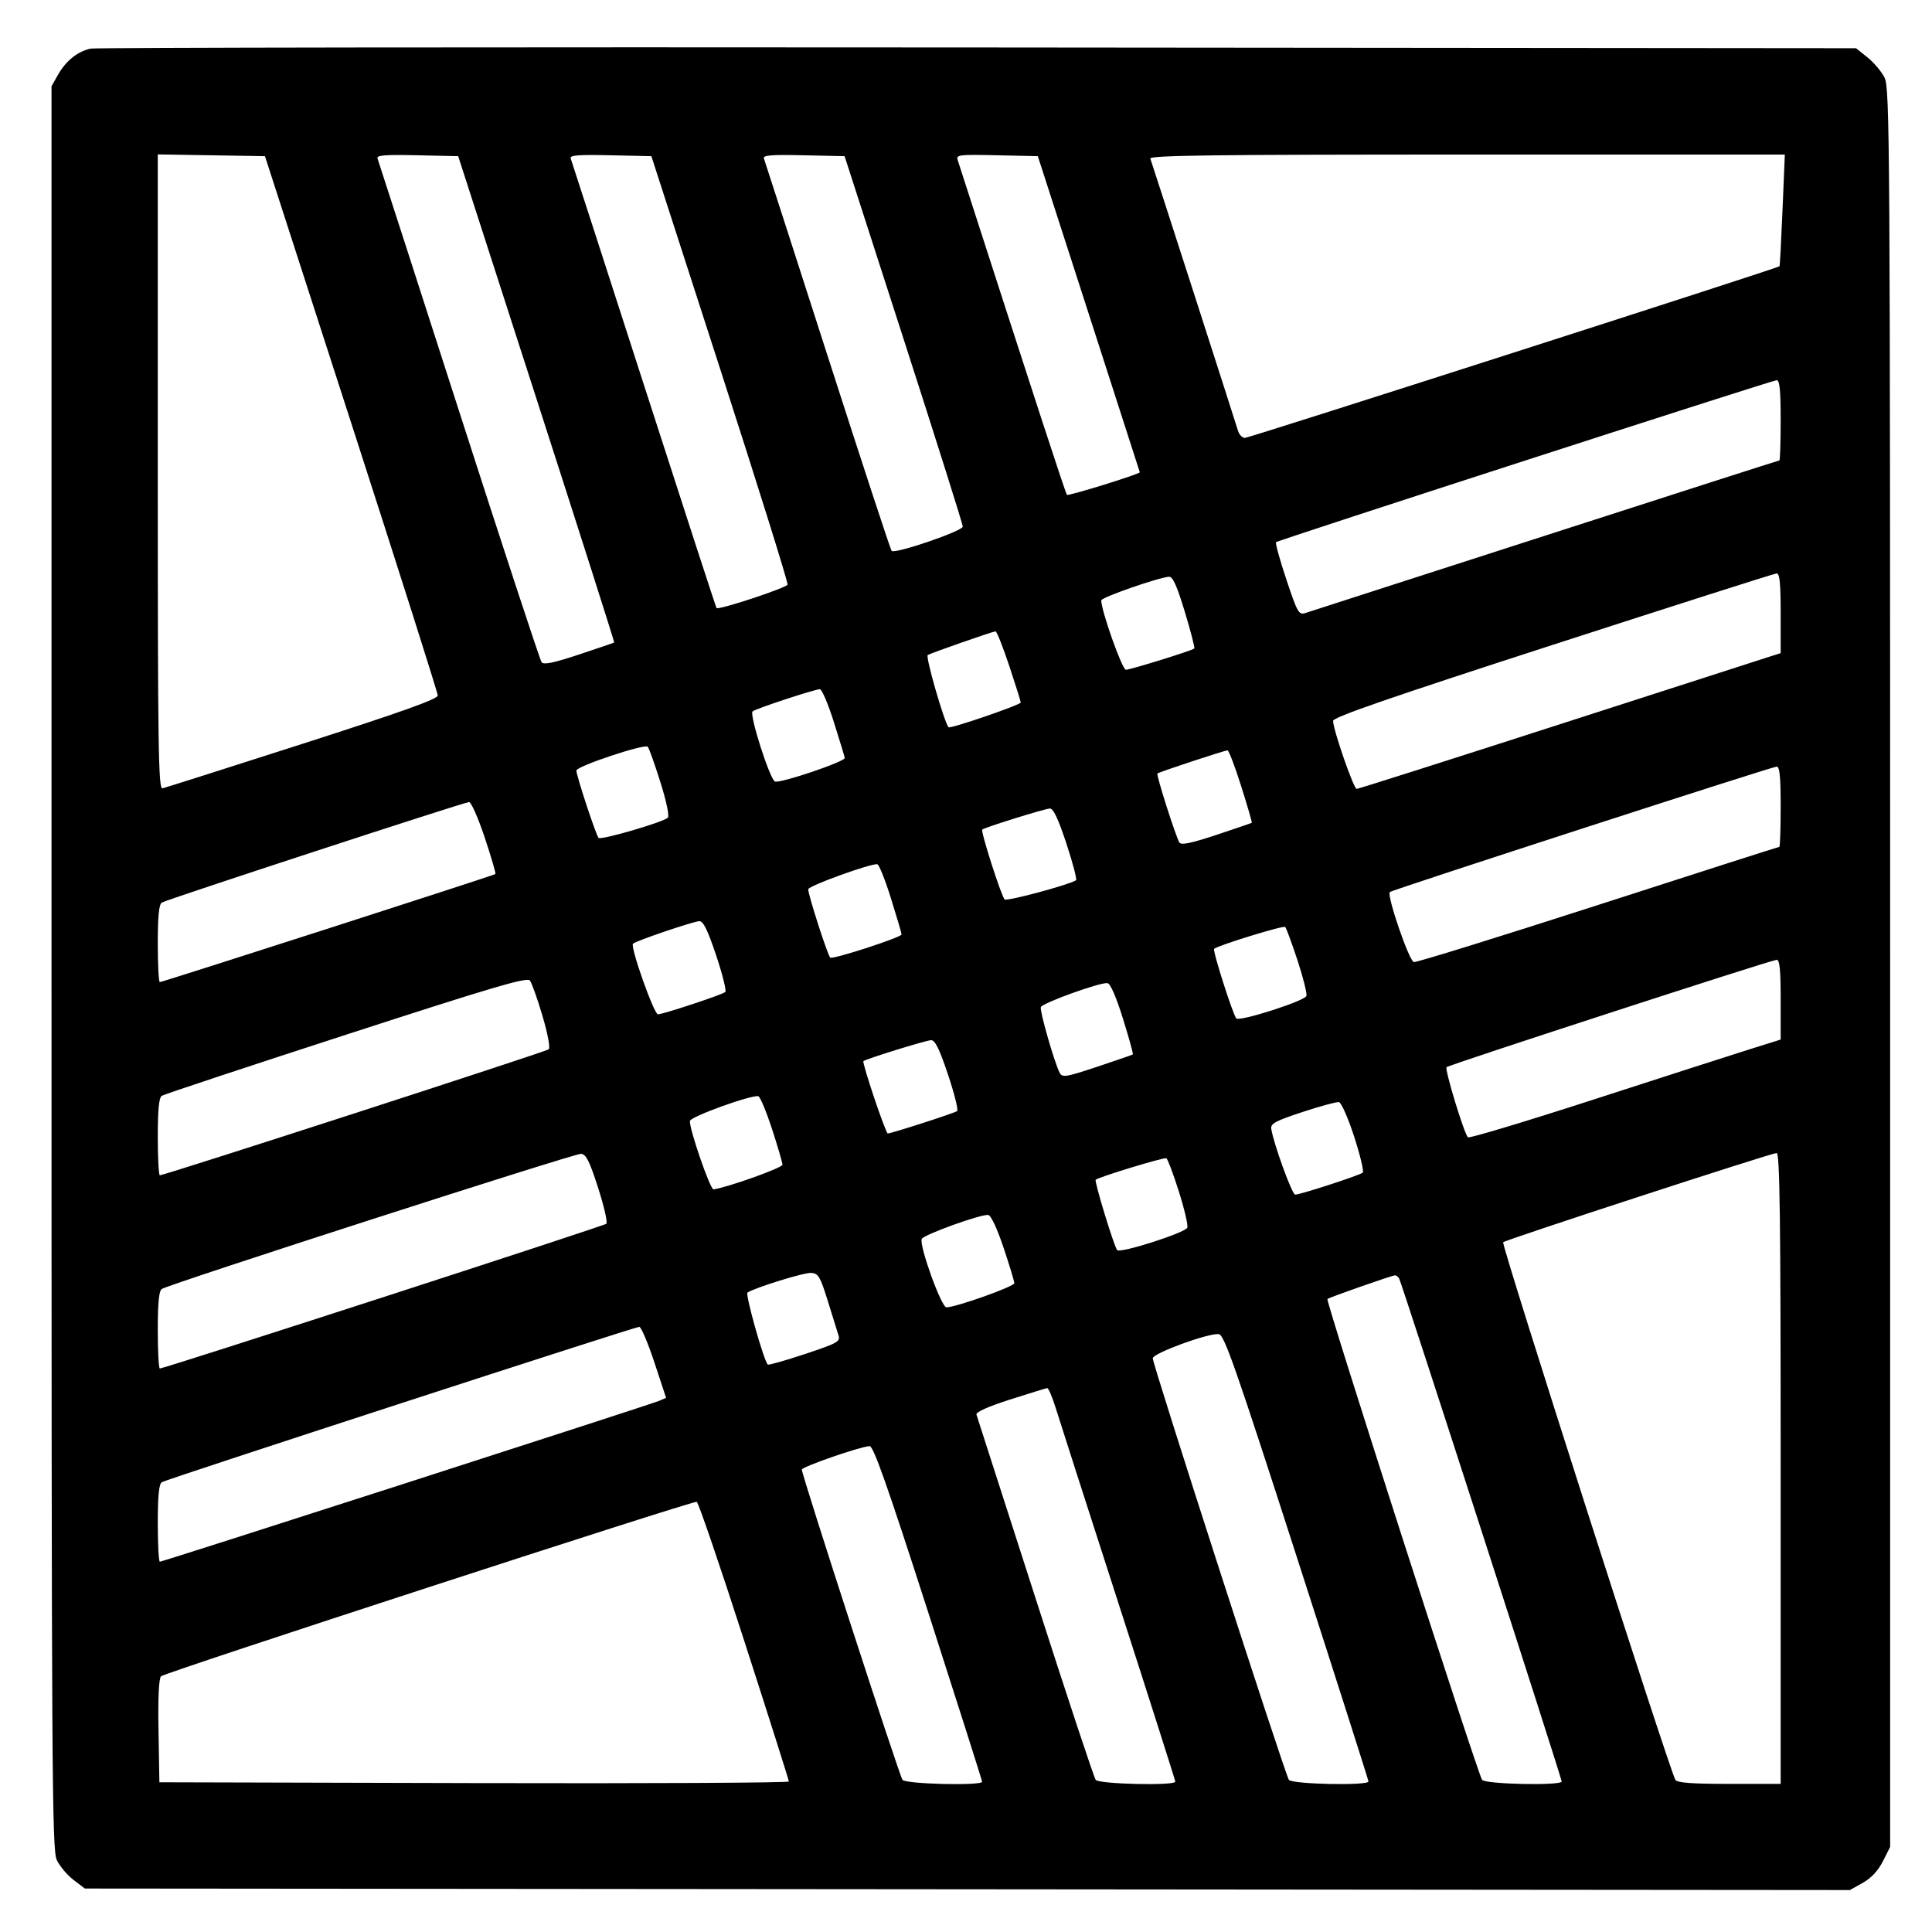
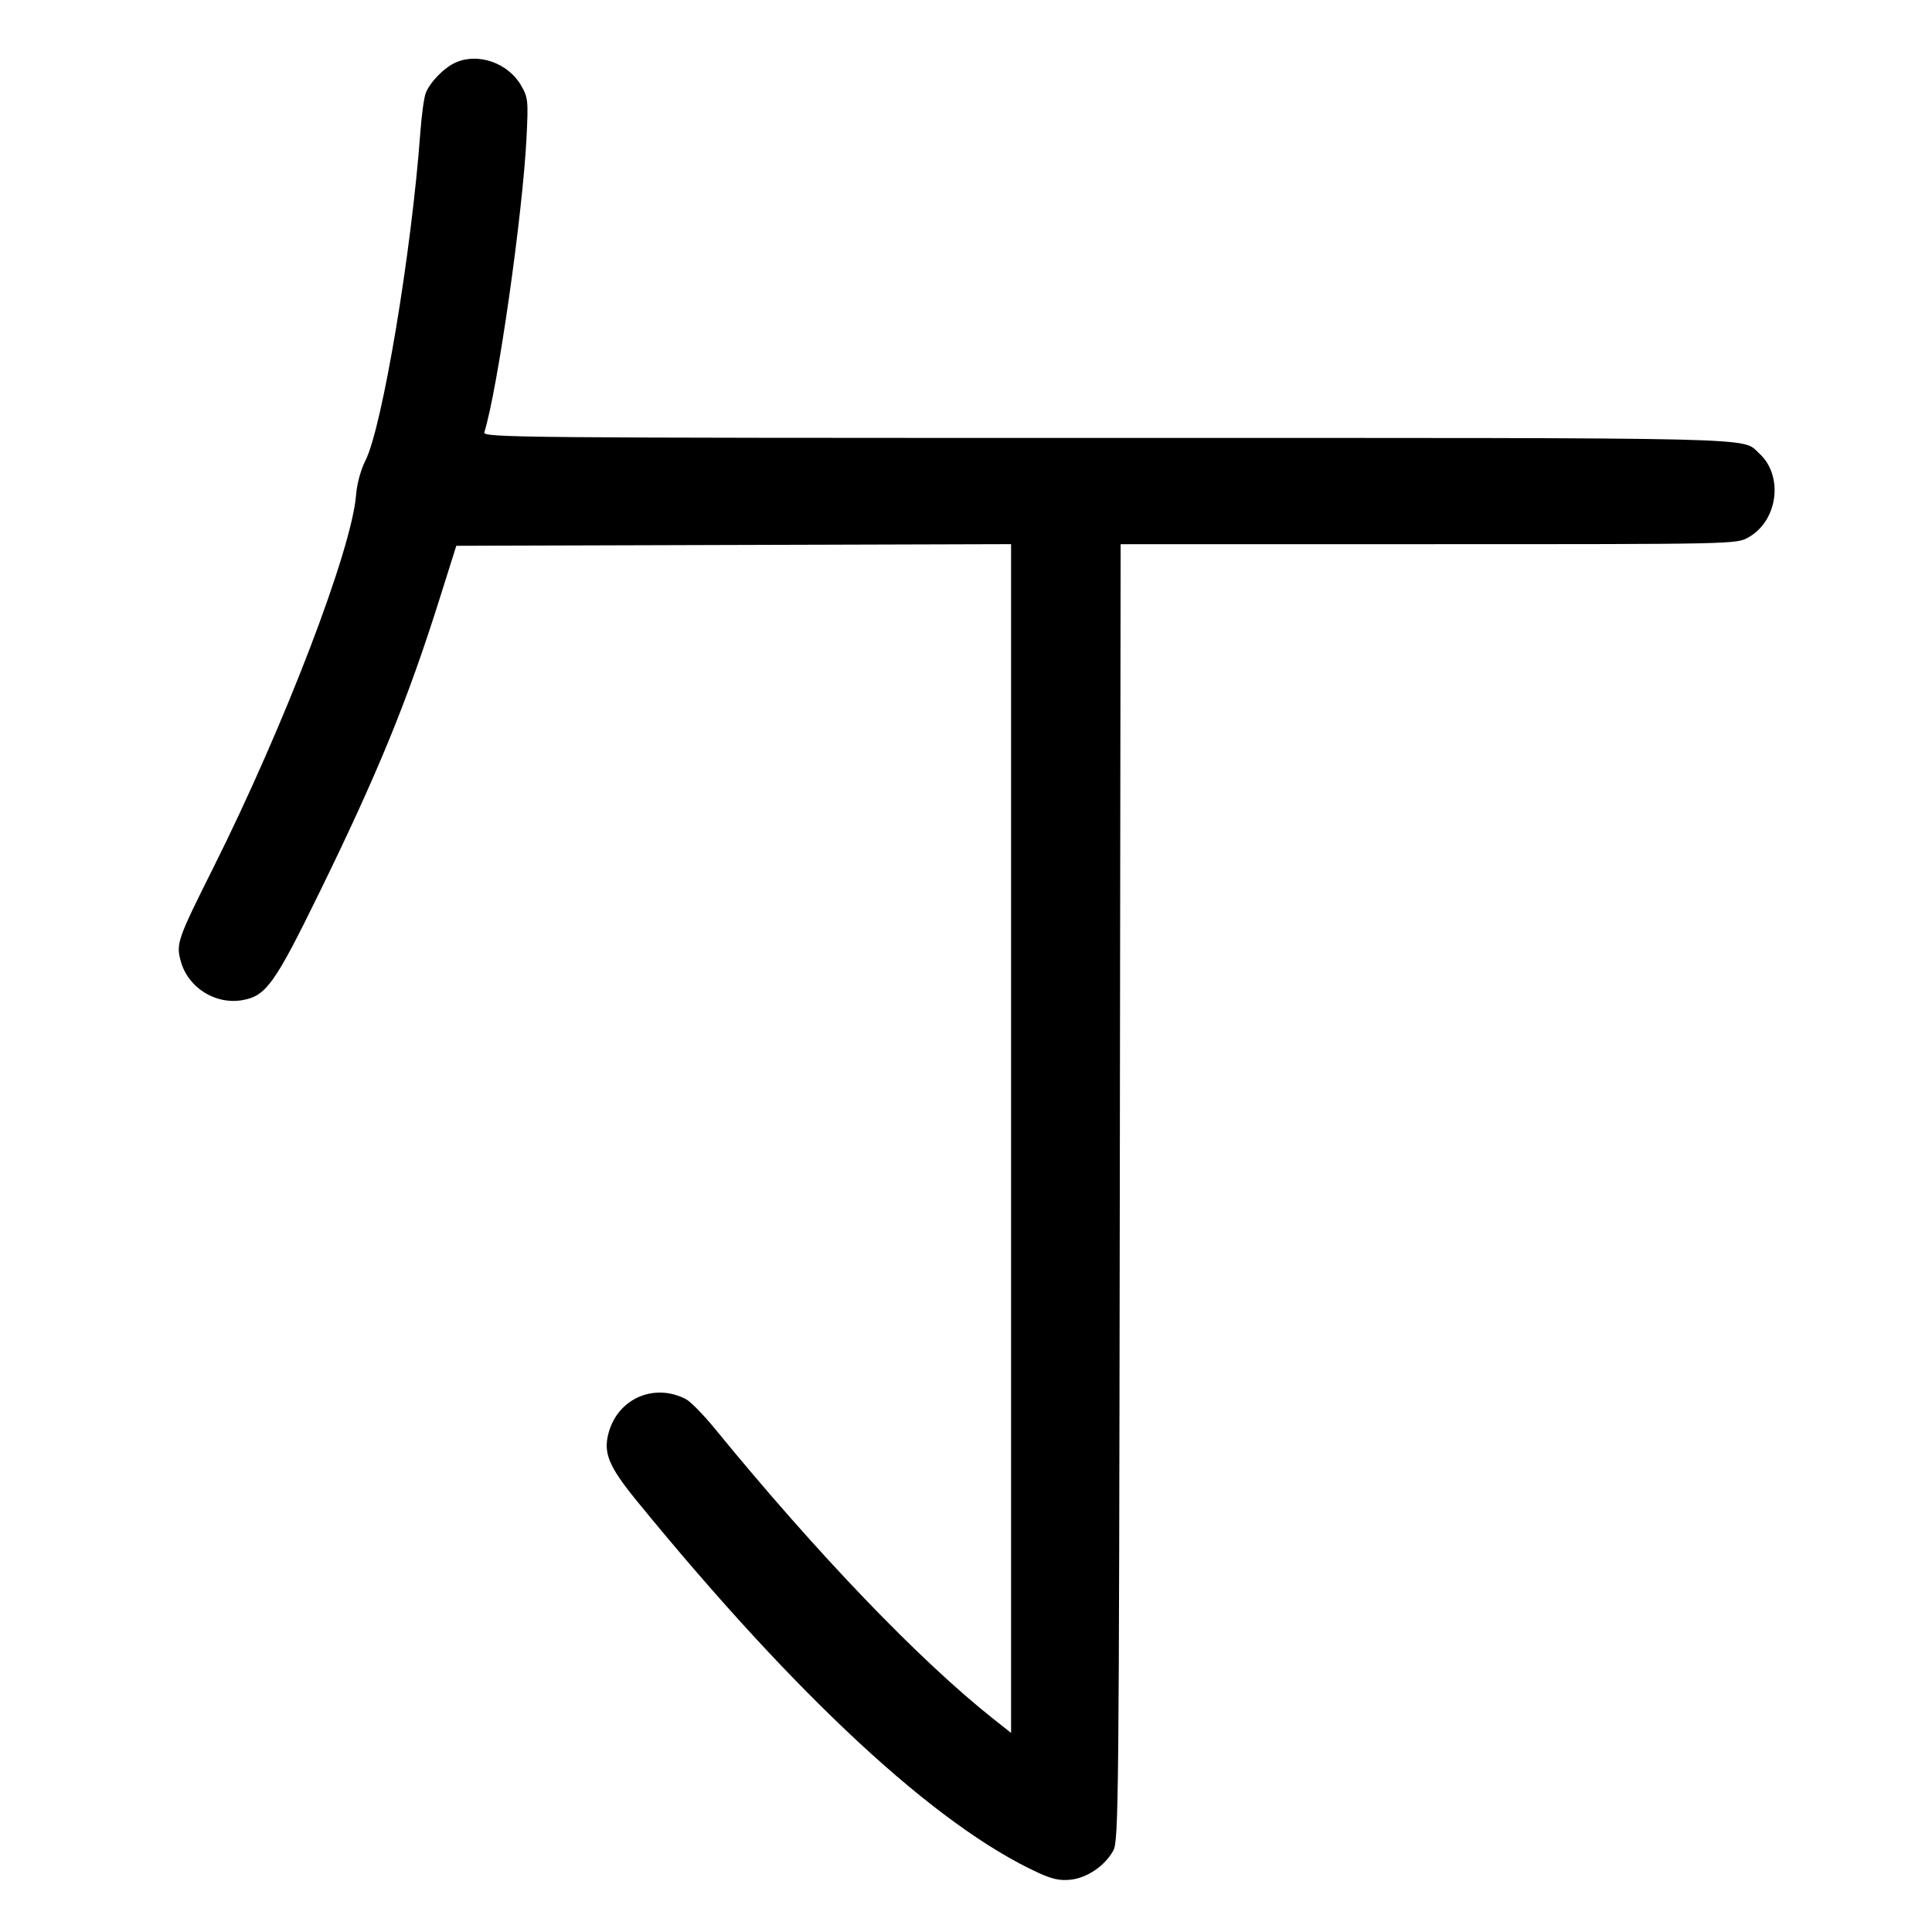
<svg xmlns="http://www.w3.org/2000/svg" width="1000" height="1000" viewBox="0 0 1000 1000" version="1.1" id="svg5">
-   <path d="M46.989 25.157 C 40.310 26.523,34.197 31.379,30.113 38.560 L 26.667 44.621 26.667 500.808 C 26.667 920.246,26.887 957.460,29.401 962.759 C 30.905 965.928,34.784 970.542,38.021 973.011 L 43.907 977.500 500.704 977.894 L 957.500 978.289 964.167 974.554 C 968.556 972.095,972.114 968.282,974.583 963.390 L 978.333 955.960 978.331 500.897 C 978.328 70.950,978.167 45.518,975.414 40.119 C 973.811 36.975,969.839 32.279,966.586 29.682 L 960.671 24.961 506.250 24.564 C 256.318 24.345,49.651 24.612,46.989 25.157 M181.859 219.167 C 206.453 295.250,226.582 358.625,226.591 360.000 C 226.602 361.829,207.802 368.541,156.574 385.000 C 118.056 397.375,85.445 407.742,84.104 408.039 C 81.978 408.509,81.667 387.576,81.667 244.249 L 81.667 79.919 109.405 80.376 L 137.143 80.833 181.859 219.167 M277.728 206.547 C 300.040 275.689,318.117 332.396,317.898 332.562 C 317.679 332.729,309.474 335.529,299.665 338.784 C 286.534 343.142,281.434 344.193,280.330 342.769 C 279.506 341.704,260.241 283.083,237.518 212.500 C 214.796 141.917,195.845 83.206,195.404 82.032 C 194.774 80.352,199.134 79.997,215.882 80.365 L 237.161 80.833 277.728 206.547 M372.709 190.833 C 392.266 251.333,407.986 301.628,407.641 302.599 C 407.037 304.302,371.955 315.880,370.879 314.732 C 370.587 314.421,353.665 262.417,333.274 199.167 C 312.883 135.917,295.840 83.206,295.401 82.032 C 294.774 80.352,299.134 79.997,315.878 80.365 L 337.151 80.833 372.709 190.833 M467.747 175.617 C 484.569 227.748,498.333 271.371,498.333 272.557 C 498.333 274.863,463.239 286.863,461.505 285.150 C 460.958 284.609,446.041 239.167,428.356 184.167 C 410.671 129.167,395.842 83.206,395.403 82.032 C 394.774 80.352,399.134 79.997,415.882 80.365 L 437.160 80.833 467.747 175.617 M563.548 162.500 C 578.054 207.417,589.940 244.292,589.961 244.446 C 590.086 245.344,552.968 256.857,552.252 256.141 C 551.550 255.439,536.468 209.227,495.701 82.866 C 494.811 80.110,496.254 79.932,515.959 80.366 L 537.175 80.833 563.548 162.500 M922.628 108.728 C 921.971 124.528,921.267 137.622,921.064 137.825 C 920.057 138.832,646.496 226.667,644.366 226.667 C 643.005 226.667,641.389 224.979,640.775 222.917 C 639.271 217.869,596.385 84.725,595.411 82.083 C 594.800 80.426,628.263 80.000,759.233 80.000 L 923.823 80.000 922.628 108.728 M921.667 217.500 C 921.667 228.958,921.365 238.333,920.996 238.333 C 920.627 238.333,866.065 255.850,799.746 277.258 C 733.427 298.667,677.550 316.695,675.575 317.321 C 672.260 318.370,671.510 317.035,665.819 299.957 C 662.428 289.782,660.020 281.092,660.466 280.645 C 661.518 279.593,916.839 196.977,919.583 196.800 C 921.146 196.700,921.667 201.873,921.667 217.500 M921.667 317.371 L 921.667 338.075 916.250 339.782 C 913.271 340.721,864.230 356.530,807.270 374.912 C 750.309 393.294,703.031 408.333,702.207 408.333 C 700.654 408.333,690.000 377.605,690.000 373.126 C 690.000 371.240,719.167 361.146,803.750 333.760 C 866.313 313.503,918.438 296.871,919.583 296.798 C 921.145 296.700,921.667 301.848,921.667 317.371 M613.267 316.695 C 616.328 326.795,618.532 335.336,618.166 335.676 C 617.006 336.754,585.059 346.667,582.745 346.667 C 580.850 346.667,570.000 316.095,570.000 310.757 C 570.000 309.224,599.561 298.919,605.101 298.520 C 607.010 298.383,609.185 303.223,613.267 316.695 M522.362 344.586 C 525.646 354.442,528.333 363.005,528.333 363.615 C 528.333 364.836,491.758 377.371,490.963 376.423 C 488.685 373.706,478.928 339.829,480.198 339.044 C 481.886 338.001,513.353 327.012,515.279 326.793 C 515.891 326.724,519.078 334.731,522.362 344.586 M431.609 373.750 C 434.573 383.146,437.111 391.490,437.249 392.292 C 437.573 394.174,403.892 405.571,401.133 404.512 C 398.505 403.504,387.752 369.885,389.526 368.223 C 390.966 366.874,421.385 356.841,424.360 356.734 C 425.384 356.697,428.646 364.354,431.609 373.750 M341.762 404.667 C 344.926 414.719,346.544 422.423,345.666 423.254 C 343.187 425.603,310.975 434.985,309.819 433.695 C 308.444 432.161,298.333 401.470,298.333 398.829 C 298.333 396.637,333.495 384.906,335.263 386.507 C 335.866 387.053,338.791 395.225,341.762 404.667 M642.441 406.944 C 645.683 417.180,648.147 425.699,647.917 425.876 C 647.688 426.053,639.446 428.871,629.603 432.138 C 616.606 436.452,611.370 437.543,610.480 436.123 C 608.601 433.126,598.375 401.069,599.075 400.370 C 599.806 399.638,633.631 388.469,635.358 388.389 C 636.013 388.358,639.200 396.708,642.441 406.944 M921.667 417.500 C 921.667 428.958,921.357 438.333,920.979 438.333 C 920.600 438.333,878.426 451.855,827.259 468.381 C 776.092 484.908,733.140 498.220,731.811 497.964 C 729.351 497.490,717.676 463.445,719.381 461.720 C 720.466 460.622,916.701 396.991,919.583 396.803 C 921.146 396.701,921.667 401.872,921.667 417.500 M250.868 433.438 C 254.247 443.579,256.747 452.116,256.423 452.408 C 255.655 453.100,84.100 508.333,82.719 508.333 C 82.140 508.333,81.667 499.378,81.667 488.432 C 81.667 474.391,82.277 468.133,83.741 467.182 C 86.082 465.660,239.760 415.381,242.779 415.149 C 243.849 415.067,247.489 423.297,250.868 433.438 M551.981 436.660 C 555.311 446.740,557.540 455.283,556.934 455.645 C 552.729 458.157,521.013 466.659,519.987 465.550 C 518.173 463.587,507.506 430.265,508.415 429.397 C 509.549 428.313,540.456 418.674,543.380 418.492 C 545.184 418.379,547.689 423.671,551.981 436.660 M461.204 465.129 C 464.190 474.683,466.641 483.025,466.650 483.666 C 466.671 485.142,431.316 496.647,429.744 495.675 C 428.539 494.930,418.333 463.286,418.333 460.295 C 418.333 458.543,451.264 446.637,454.136 447.351 C 455.037 447.575,458.217 455.575,461.204 465.129 M370.679 494.507 C 373.964 504.319,376.093 512.851,375.410 513.466 C 373.868 514.854,343.212 525.000,340.560 525.000 C 338.471 525.000,326.104 490.022,327.637 488.451 C 329.014 487.042,358.715 476.950,361.936 476.798 C 364.006 476.700,366.212 481.169,370.679 494.507 M671.616 497.140 C 674.566 506.109,676.619 514.387,676.178 515.536 C 675.172 518.157,641.546 528.917,639.911 527.141 C 638.163 525.241,627.523 491.905,628.415 491.119 C 630.468 489.309,664.308 478.891,665.209 479.792 C 665.783 480.365,668.666 488.171,671.616 497.140 M921.667 517.371 L 921.667 538.074 905.417 543.176 C 896.479 545.982,860.297 557.633,825.011 569.066 C 789.725 580.500,760.372 589.325,759.782 588.678 C 757.699 586.393,747.677 553.434,748.741 552.370 C 749.974 551.137,916.402 497.003,919.583 496.800 C 921.145 496.700,921.667 501.848,921.667 517.371 M280.784 525.812 C 283.528 535.105,284.880 542.373,284.006 543.136 C 282.605 544.359,85.118 608.333,82.744 608.333 C 82.152 608.333,81.667 599.378,81.667 588.432 C 81.667 574.360,82.276 568.135,83.746 567.182 C 84.890 566.440,127.828 552.203,179.163 535.543 C 255.640 510.724,272.821 505.663,274.278 507.527 C 275.256 508.778,278.183 517.006,280.784 525.812 M581.247 527.257 C 584.345 537.204,586.644 545.535,586.356 545.771 C 586.069 546.006,577.769 548.875,567.912 552.147 C 551.632 557.550,549.853 557.839,548.501 555.298 C 545.841 550.297,538.077 523.269,538.735 521.296 C 539.440 519.179,569.413 508.375,573.224 508.864 C 574.722 509.056,577.720 515.928,581.247 527.257 M490.679 556.174 C 493.964 565.986,496.093 574.494,495.410 575.082 C 494.247 576.081,461.429 586.667,459.495 586.667 C 458.411 586.667,446.083 550.009,446.911 549.247 C 448.143 548.112,479.296 538.464,481.936 538.400 C 483.990 538.351,486.248 542.941,490.679 556.174 M399.573 584.300 C 402.547 593.393,404.984 601.749,404.990 602.868 C 404.998 604.455,376.773 614.543,369.324 615.616 C 367.607 615.863,356.550 583.737,357.125 580.172 C 357.484 577.945,388.891 566.605,392.500 567.400 C 393.417 567.602,396.600 575.207,399.573 584.300 M700.908 588.299 C 704.021 597.905,706.028 606.293,705.367 606.938 C 704.006 608.268,673.103 618.333,670.382 618.333 C 668.775 618.333,659.222 592.055,658.004 584.286 C 657.579 581.577,660.120 580.208,674.167 575.577 C 683.333 572.555,691.827 570.252,693.041 570.458 C 694.255 570.664,697.795 578.693,700.908 588.299 M309.592 614.833 C 312.659 624.366,314.567 632.729,313.834 633.418 C 312.594 634.583,85.085 708.333,82.733 708.333 C 82.146 708.333,81.667 699.378,81.667 688.432 C 81.667 674.375,82.277 668.134,83.744 667.182 C 87.789 664.556,297.551 596.921,300.758 597.208 C 303.357 597.441,305.147 601.012,309.592 614.833 M921.667 760.000 L 921.667 923.333 895.098 923.333 C 875.674 923.333,868.167 922.773,867.182 921.250 C 864.307 916.809,776.936 644.100,778.031 642.988 C 779.305 641.694,916.219 597.022,919.583 596.802 C 921.237 596.695,921.667 630.372,921.667 760.000 M610.166 616.679 C 613.048 625.769,615.019 634.212,614.548 635.442 C 613.541 638.066,579.786 648.868,578.237 647.062 C 576.647 645.208,566.339 611.439,567.123 610.655 C 568.519 609.259,602.547 598.897,603.714 599.512 C 604.381 599.864,607.285 607.589,610.166 616.679 M519.435 645.769 C 522.496 654.901,525.000 663.179,525.000 664.165 C 525.000 665.915,494.771 676.667,489.852 676.667 C 487.252 676.667,475.816 645.051,477.063 641.310 C 477.769 639.194,507.727 628.370,511.518 628.862 C 512.917 629.043,516.125 635.895,519.435 645.769 M428.451 673.333 C 430.864 681.125,433.353 689.116,433.982 691.092 C 435.036 694.408,433.706 695.155,416.624 700.848 C 406.449 704.238,397.799 706.688,397.402 706.291 C 395.278 704.167,385.614 669.817,386.915 669.013 C 391.345 666.275,416.405 658.557,419.948 658.839 C 423.585 659.129,424.572 660.812,428.451 673.333 M724.163 661.661 C 725.370 663.614,808.302 920.243,808.321 922.083 C 808.344 924.346,768.908 923.549,767.127 921.250 C 764.920 918.401,686.097 673.348,687.073 672.371 C 687.863 671.582,719.858 660.360,721.985 660.126 C 722.618 660.057,723.599 660.748,724.163 661.661 M338.679 705.089 L 344.765 723.512 341.133 725.084 C 336.713 726.997,84.258 808.333,82.741 808.333 C 82.150 808.333,81.667 799.378,81.667 788.432 C 81.667 774.378,82.277 768.134,83.743 767.182 C 86.018 765.704,328.104 686.935,330.880 686.769 C 331.822 686.713,335.331 694.957,338.679 705.089 M671.199 805.833 C 691.607 869.083,708.312 921.396,708.319 922.083 C 708.345 924.347,668.908 923.549,667.132 921.250 C 665.231 918.789,596.667 706.470,596.667 703.045 C 596.667 700.471,625.174 690.020,630.796 690.533 C 633.640 690.792,639.174 706.585,671.199 805.833 M546.423 728.750 C 548.196 734.479,562.851 780.083,578.990 830.092 C 595.129 880.101,608.333 921.539,608.333 922.176 C 608.333 924.376,568.862 923.490,567.131 921.250 C 566.245 920.104,552.151 877.542,535.810 826.667 C 519.469 775.792,505.788 733.273,505.408 732.180 C 504.971 730.923,511.350 728.070,522.776 724.410 C 532.707 721.229,541.366 718.560,542.016 718.480 C 542.667 718.399,544.650 723.021,546.423 728.750 M480.504 834.721 C 495.810 882.234,508.333 921.609,508.333 922.221 C 508.333 924.391,468.840 923.460,467.132 921.250 C 465.497 919.134,414.976 763.427,415.029 760.670 C 415.058 759.206,444.928 748.838,450.087 748.502 C 452.068 748.373,459.202 768.597,480.504 834.721 M385.197 849.238 C 397.903 888.615,408.307 921.400,408.316 922.092 C 408.326 922.784,335.021 923.159,245.417 922.925 L 82.500 922.500 82.040 895.960 C 81.741 878.773,82.206 868.794,83.358 867.642 C 85.278 865.722,358.205 776.833,360.631 777.338 C 361.436 777.506,372.491 809.861,385.197 849.238 " stroke="none" fill-rule="evenodd" fill="#000000" />
+   <path d="M235.833 32.362 C 229.815 35.048,222.463 42.613,220.311 48.333 C 219.449 50.625,218.222 59.625,217.583 68.333 C 213.024 130.562,197.875 221.149,189.147 238.372 C 186.747 243.108,184.744 250.461,184.305 256.142 C 182.118 284.465,147.292 375.410,110.390 449.167 C 91.879 486.164,91.102 488.381,93.517 497.348 C 97.270 511.286,111.627 520.275,125.869 517.603 C 137.762 515.372,142.354 508.918,165.059 462.520 C 195.549 400.214,210.929 362.653,227.514 310.000 L 236.176 282.500 379.754 282.074 L 523.333 281.648 523.333 589.299 L 523.333 896.950 514.583 890.033 C 476.020 859.549,423.188 804.525,370.002 739.456 C 364.138 732.281,357.400 725.408,355.029 724.182 C 338.554 715.662,319.786 723.892,314.980 741.742 C 312.197 752.077,315.102 759.081,329.481 776.702 C 412.426 878.347,484.534 945.132,537.531 969.395 C 544.756 972.703,548.733 973.534,554.322 972.904 C 562.831 971.945,571.967 965.665,576.252 957.831 C 578.996 952.813,579.192 932.829,579.603 617.083 L 580.040 281.667 739.376 281.667 C 898.581 281.667,898.718 281.664,904.993 278.137 C 920.315 269.525,923.284 246.189,910.526 234.643 C 901.233 226.233,919.632 226.667,572.441 226.667 C 265.904 226.667,249.821 226.521,250.687 223.750 C 257.588 201.662,270.579 110.797,272.549 70.833 C 273.478 52.006,273.309 50.442,269.677 44.167 C 262.961 32.560,247.484 27.162,235.833 32.362 " stroke="none" fill-rule="evenodd" fill="#000000" />
</svg>
